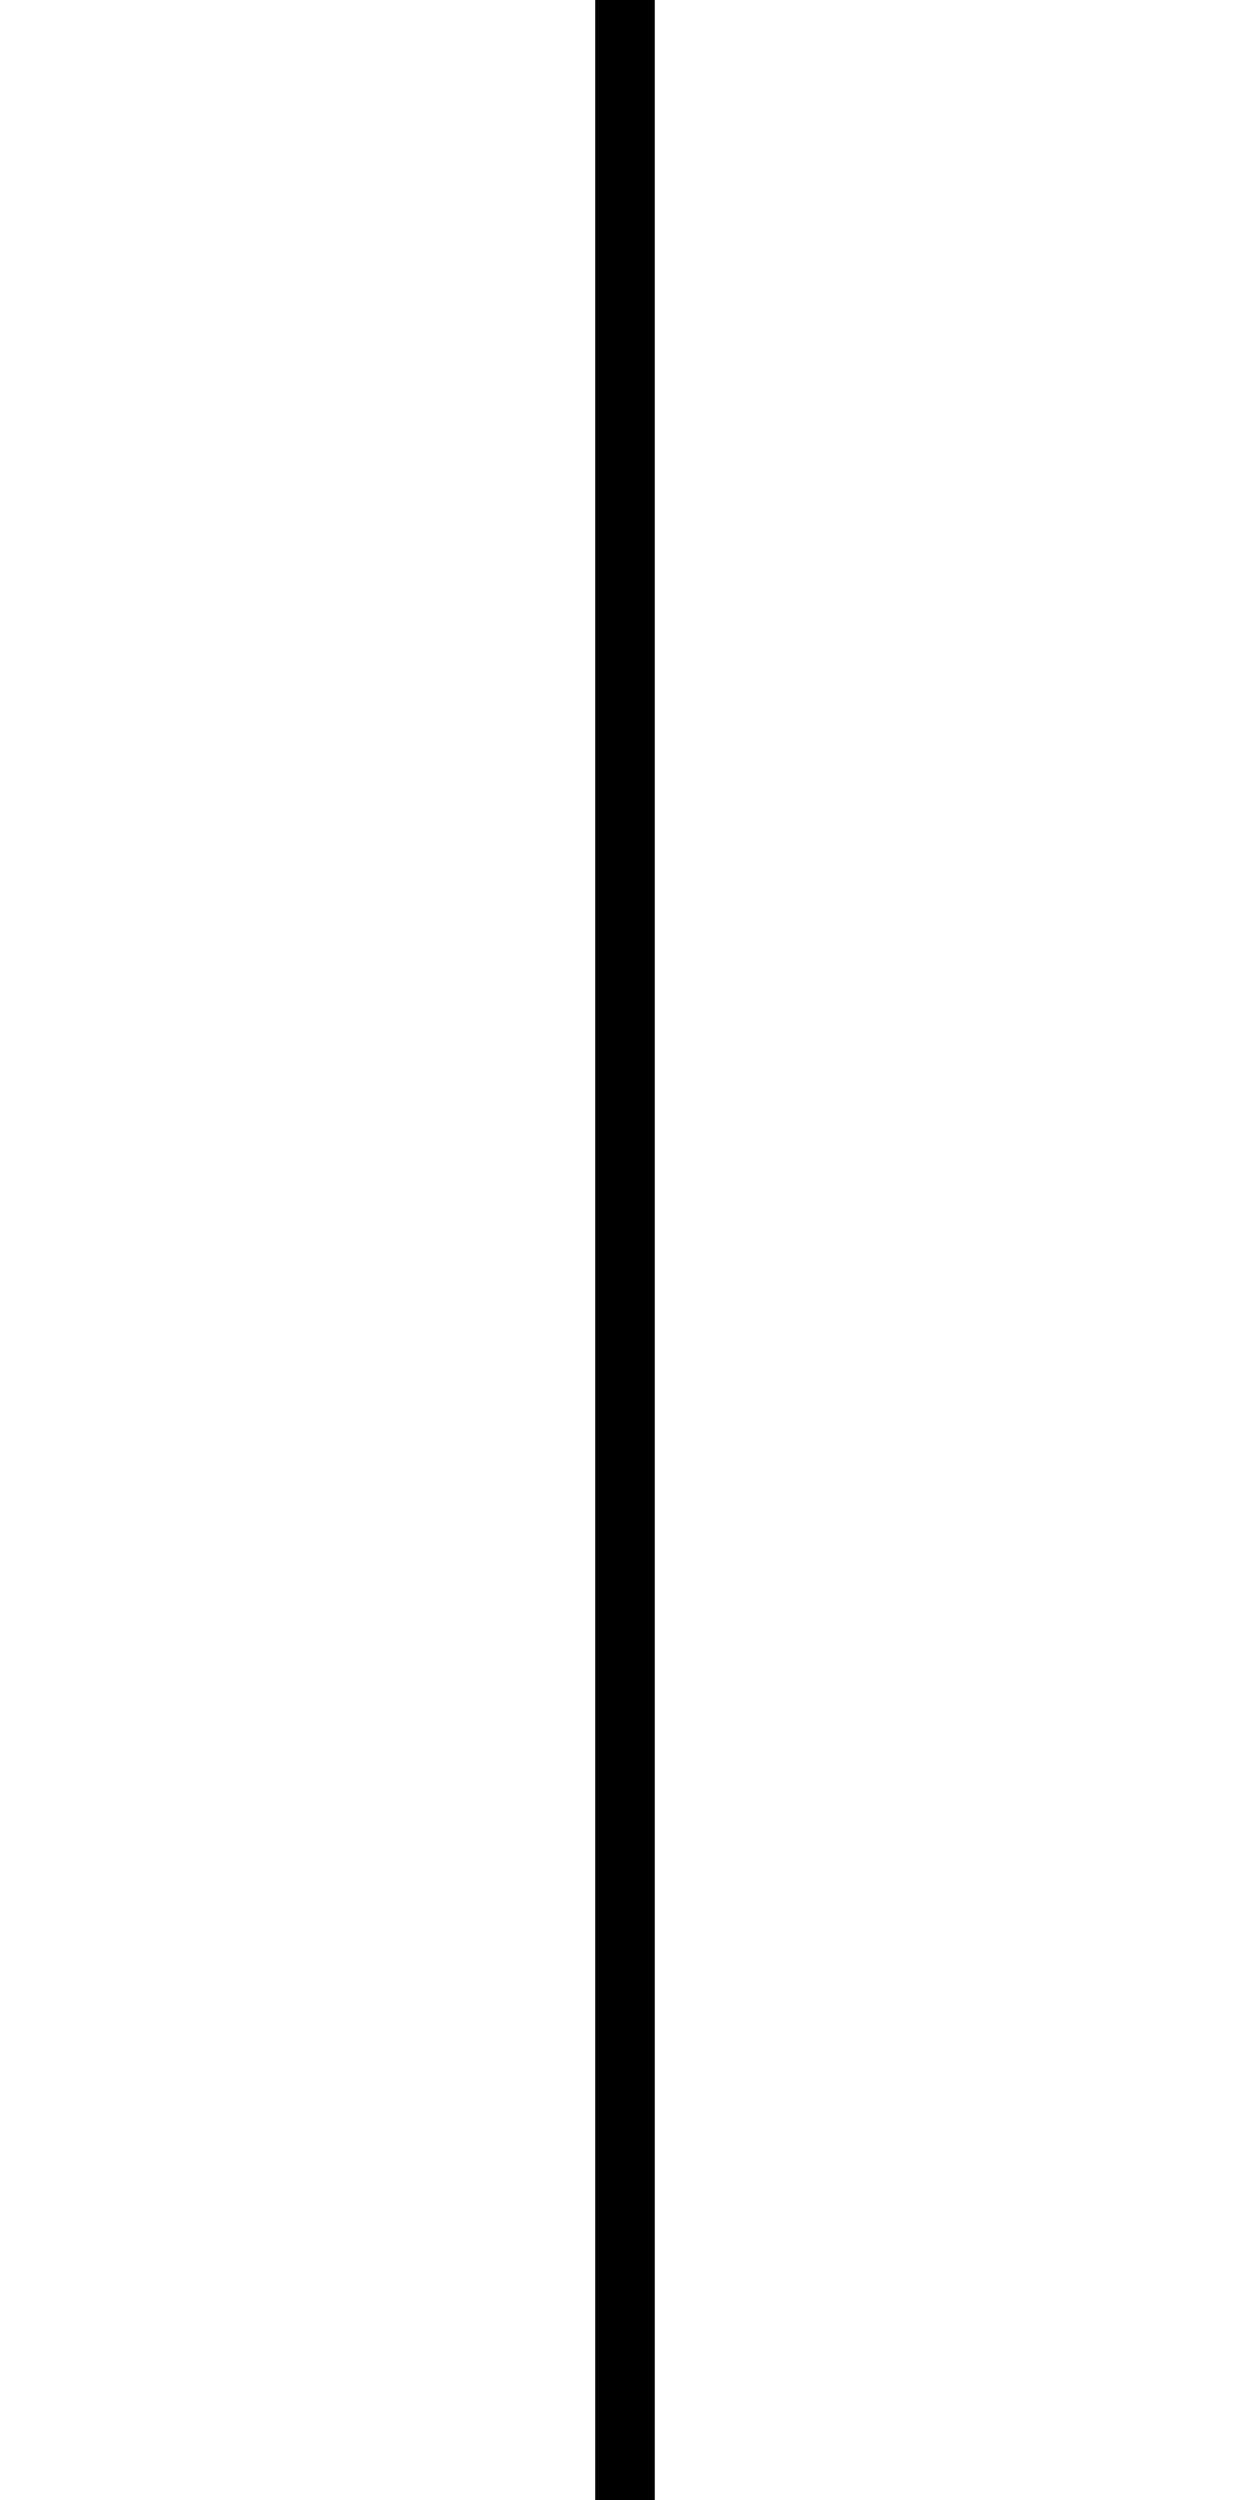
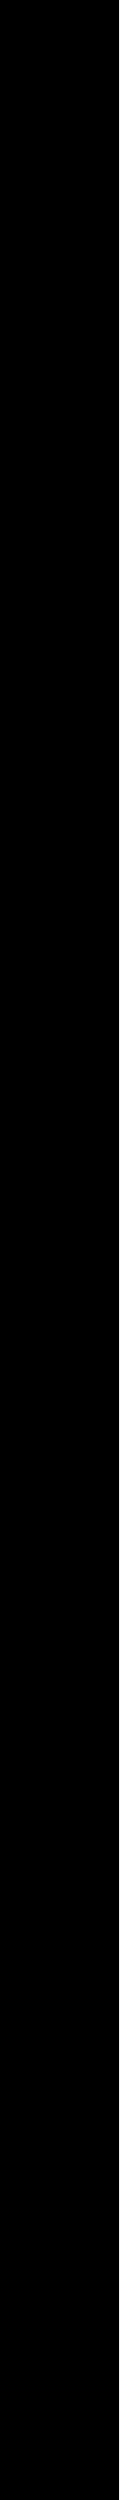
- <svg xmlns="http://www.w3.org/2000/svg" width="210mm" height="420mm" viewBox="0 0 210 420" version="1.1" id="svg1">
+ <svg xmlns="http://www.w3.org/2000/svg" width="10mm" height="210mm" viewBox="0 0 10 210" version="1.1" id="svg1">
  <defs id="defs1" />
-   <g id="layer1" transform="translate(282.8181,-20.21513)">
-     <path d="M -182.818,20.215 V 440.215 h 10 V 20.215 Z" style="baseline-shift:baseline;display:inline;overflow:visible;vector-effect:none;stroke-width:2.161;enable-background:accumulate;stop-color:#000000" id="path9-2" />
+   <g id="layer1" transform="translate(-94.29251,-242.566)">
+     <path d="m 94.293,242.566 v 210 h 10 v -210 z" style="baseline-shift:baseline;display:inline;overflow:visible;vector-effect:none;stroke-width:1.528;enable-background:accumulate;stop-color:#000000" id="path9-3" />
  </g>
</svg>
